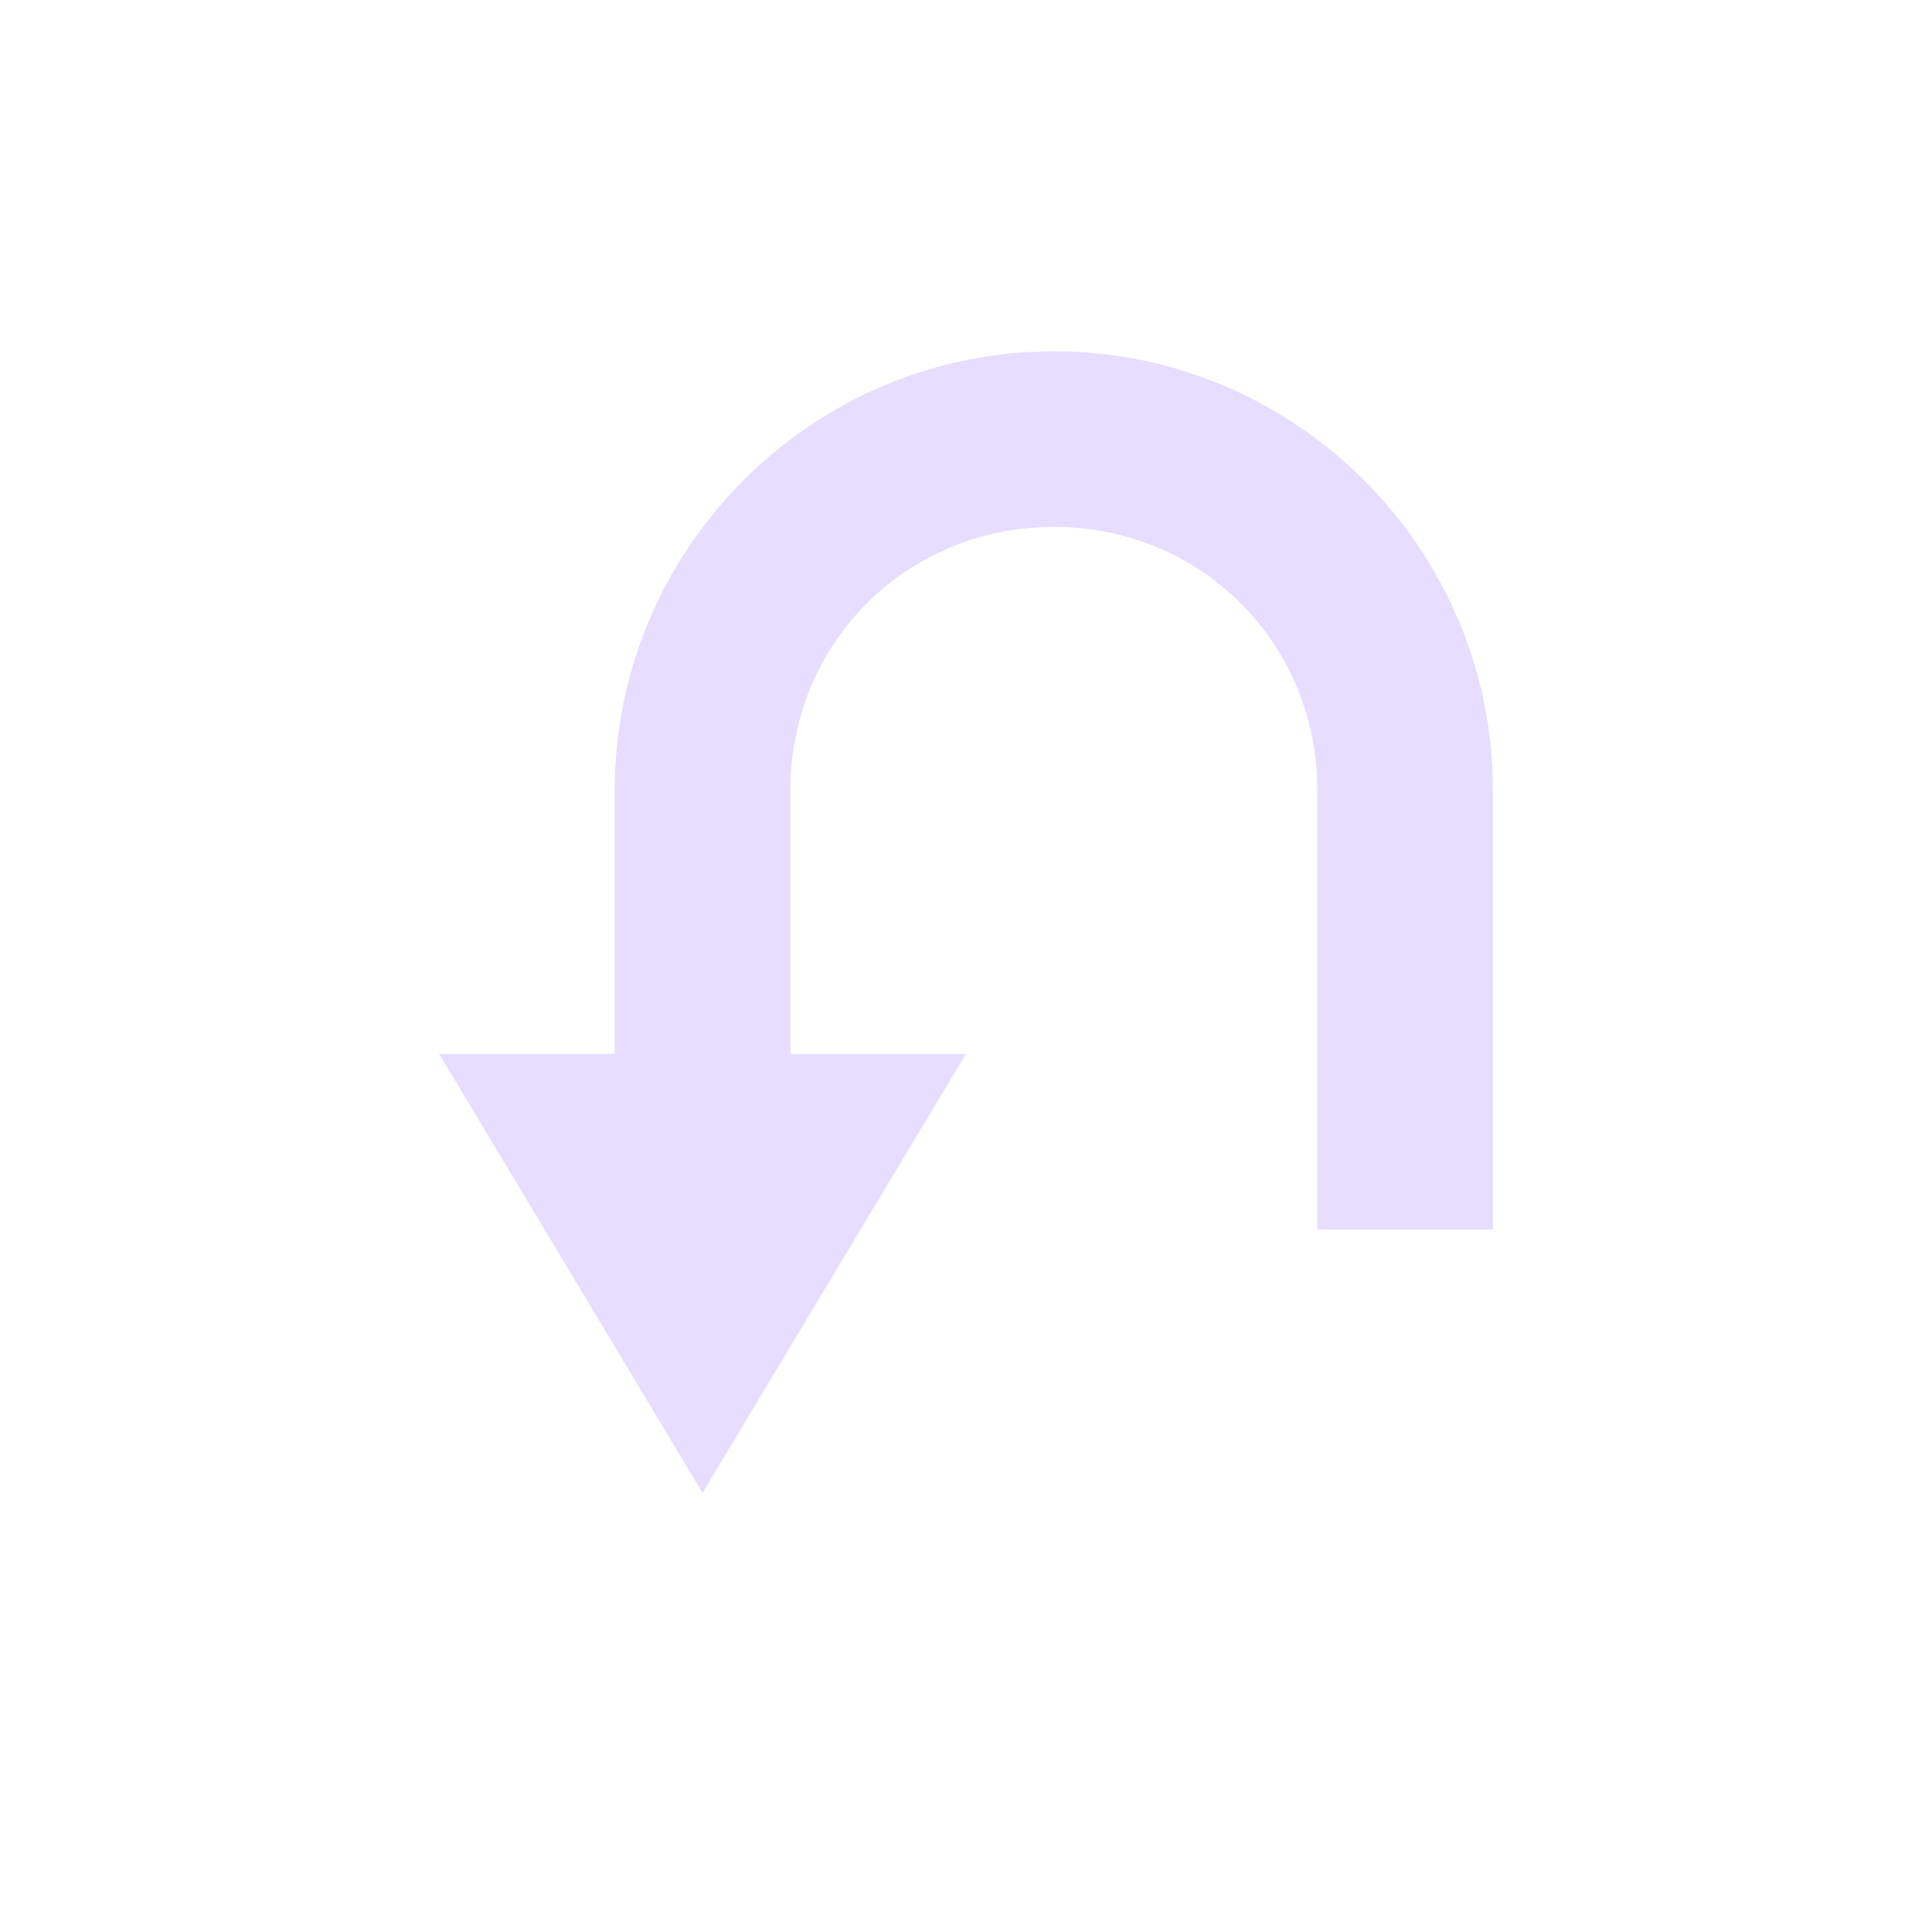
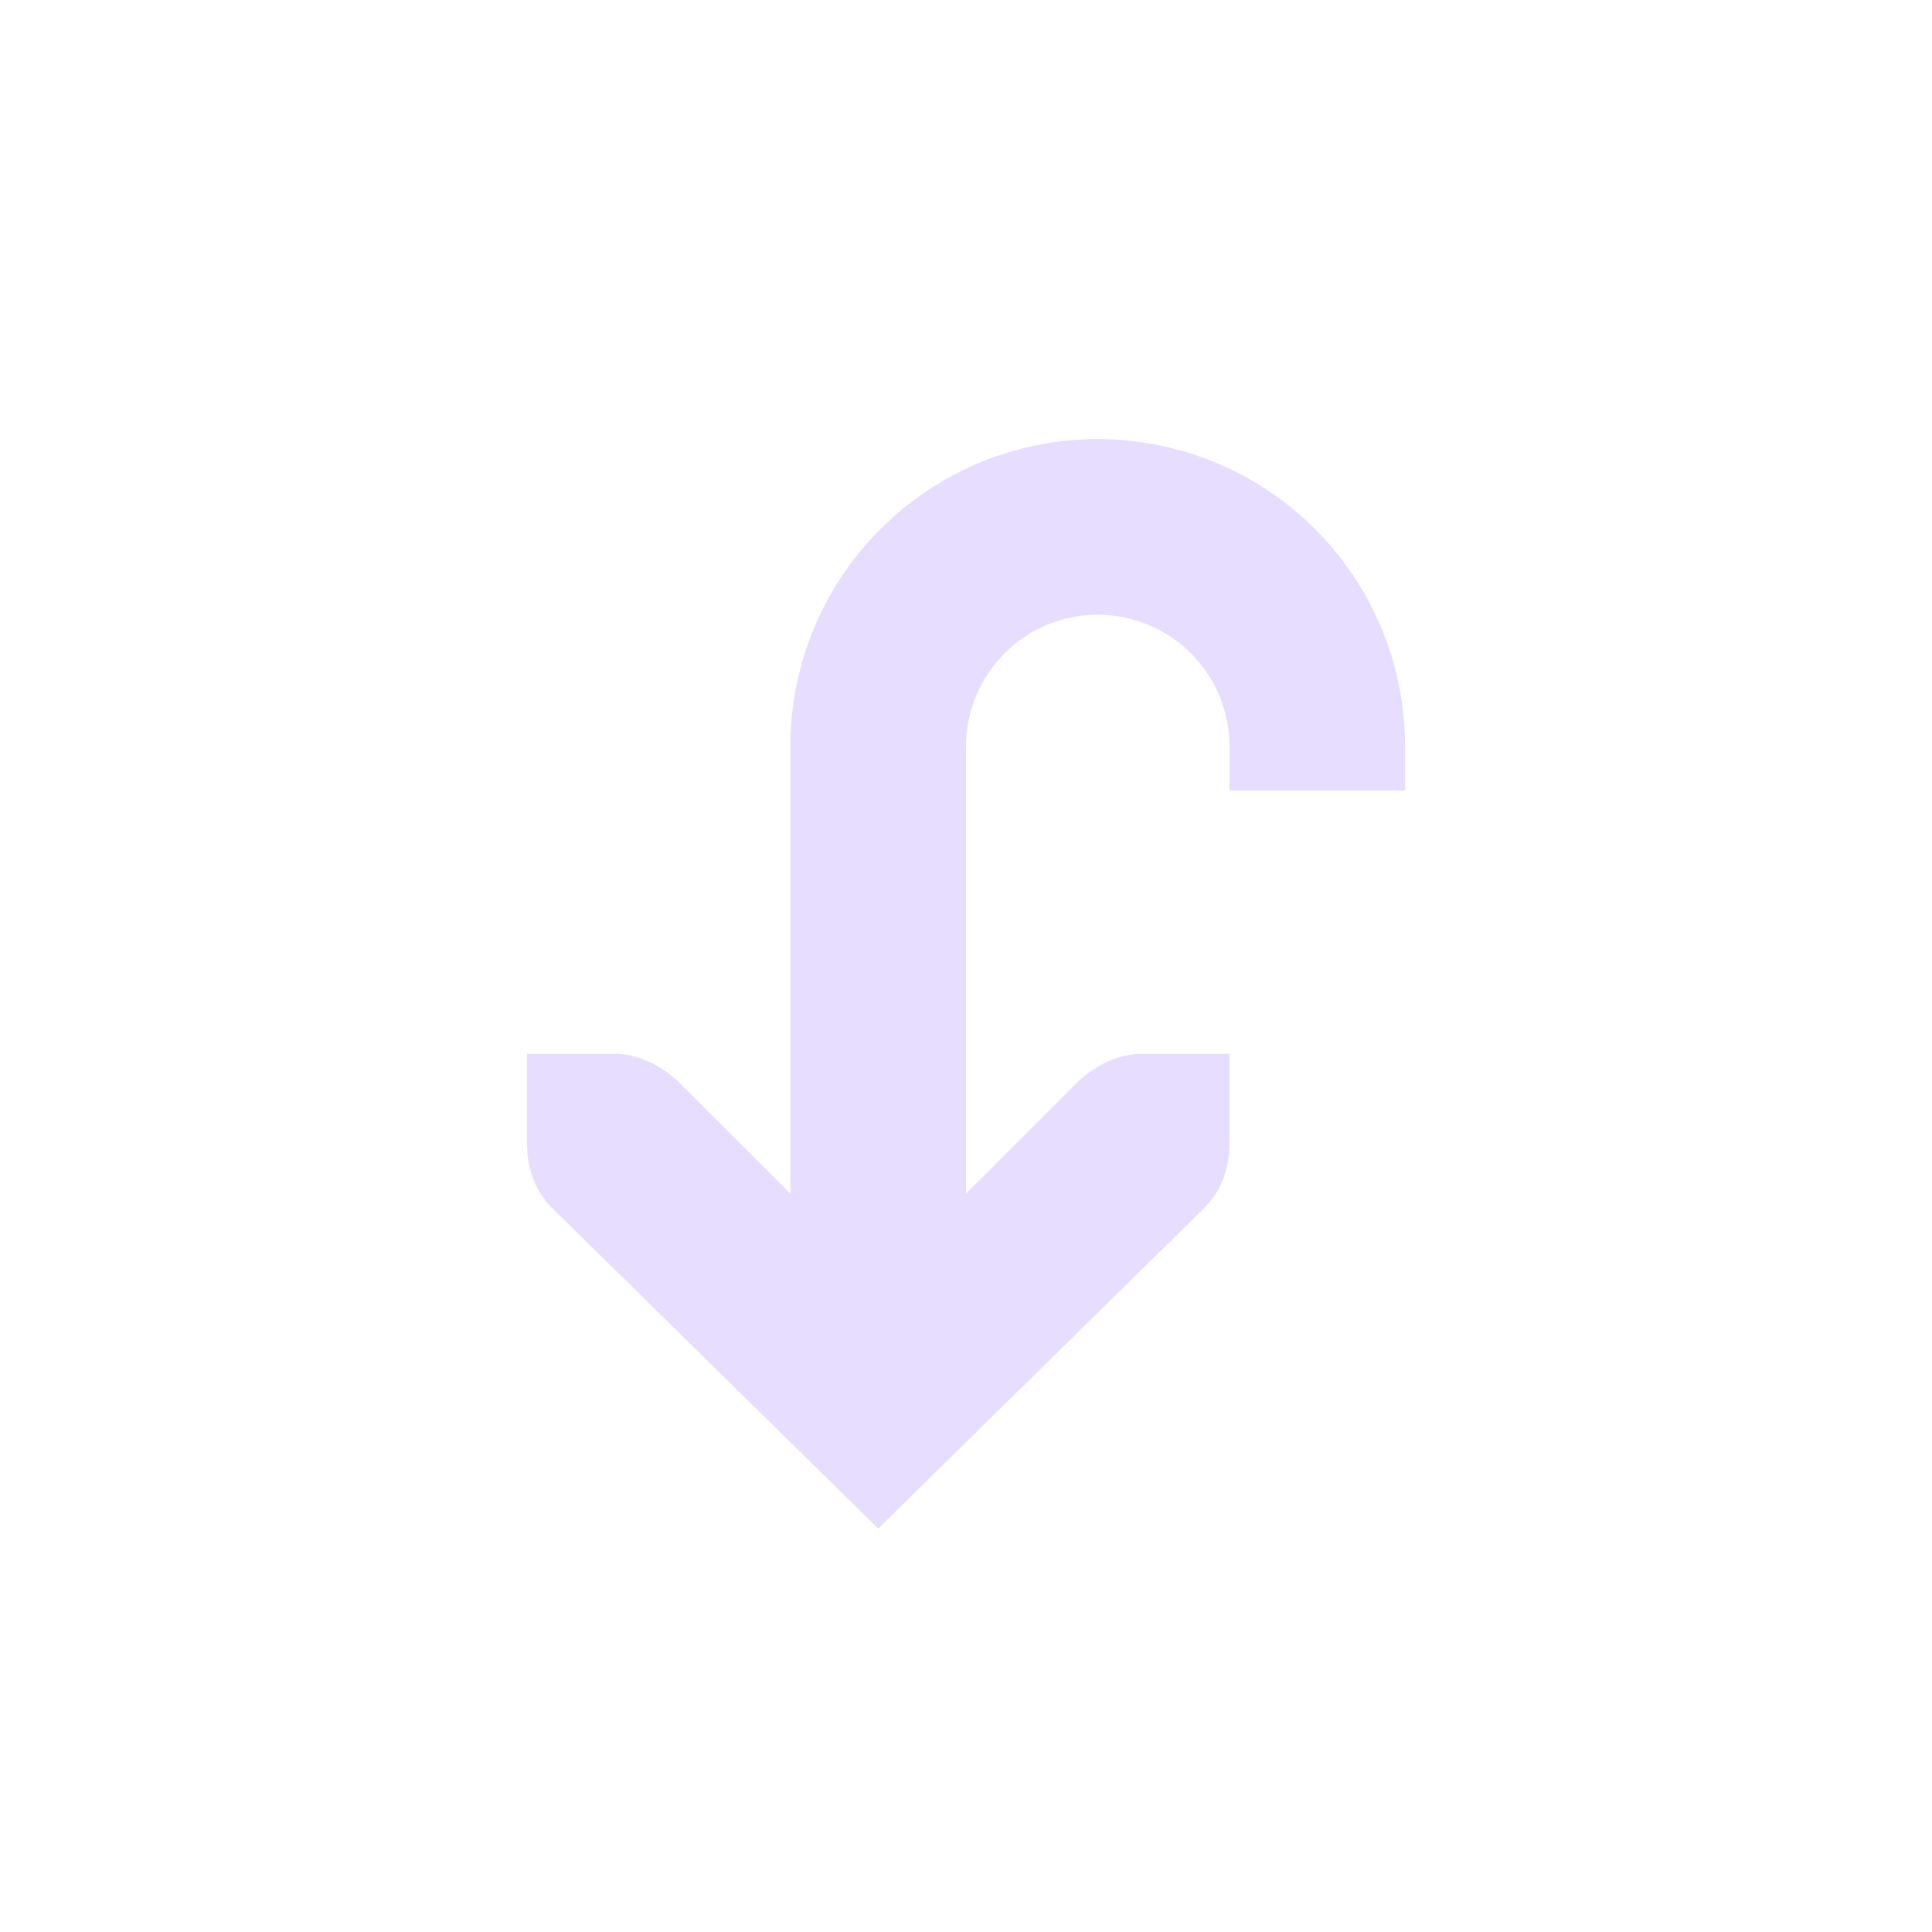
<svg xmlns="http://www.w3.org/2000/svg" height="22" viewBox="0 0 22 22" width="22">
-   <path d="m9 1c-2.753 0-5 2.247-5 5v3h-2l3 5 3-5h-2v-3c0-1.679 1.321-3 3-3s3 1.321 3 3v5h2v-5c0-2.753-2.247-5-5-5z" fill="#e6ddff" transform="translate(3 3)" />
+   <path clip-rule="evenodd" d="m12.5 5c-.928 0-1.819.369-2.475 1.025-.656.656-1.025 1.547-1.025 2.475v5.093l-1.281-1.28c-.191-.183-.462-.313-.719-.313h-1v1c0 .31.091.552.281.75l3.719 3.656 3.719-3.656c.191-.198.281-.44.281-.75v-1h-1c-.257 0-.529.13-.719.313l-1.281 1.28v-5.093c0-.398.158-.779.439-1.061s.663-.439 1.061-.439.779.158 1.061.439.439.663.439 1.061v.5h2v-.5c0-.928-.369-1.819-1.025-2.475-.656-.656-1.547-1.025-2.475-1.025z" fill="#e6ddff" fill-rule="evenodd" />
</svg>
